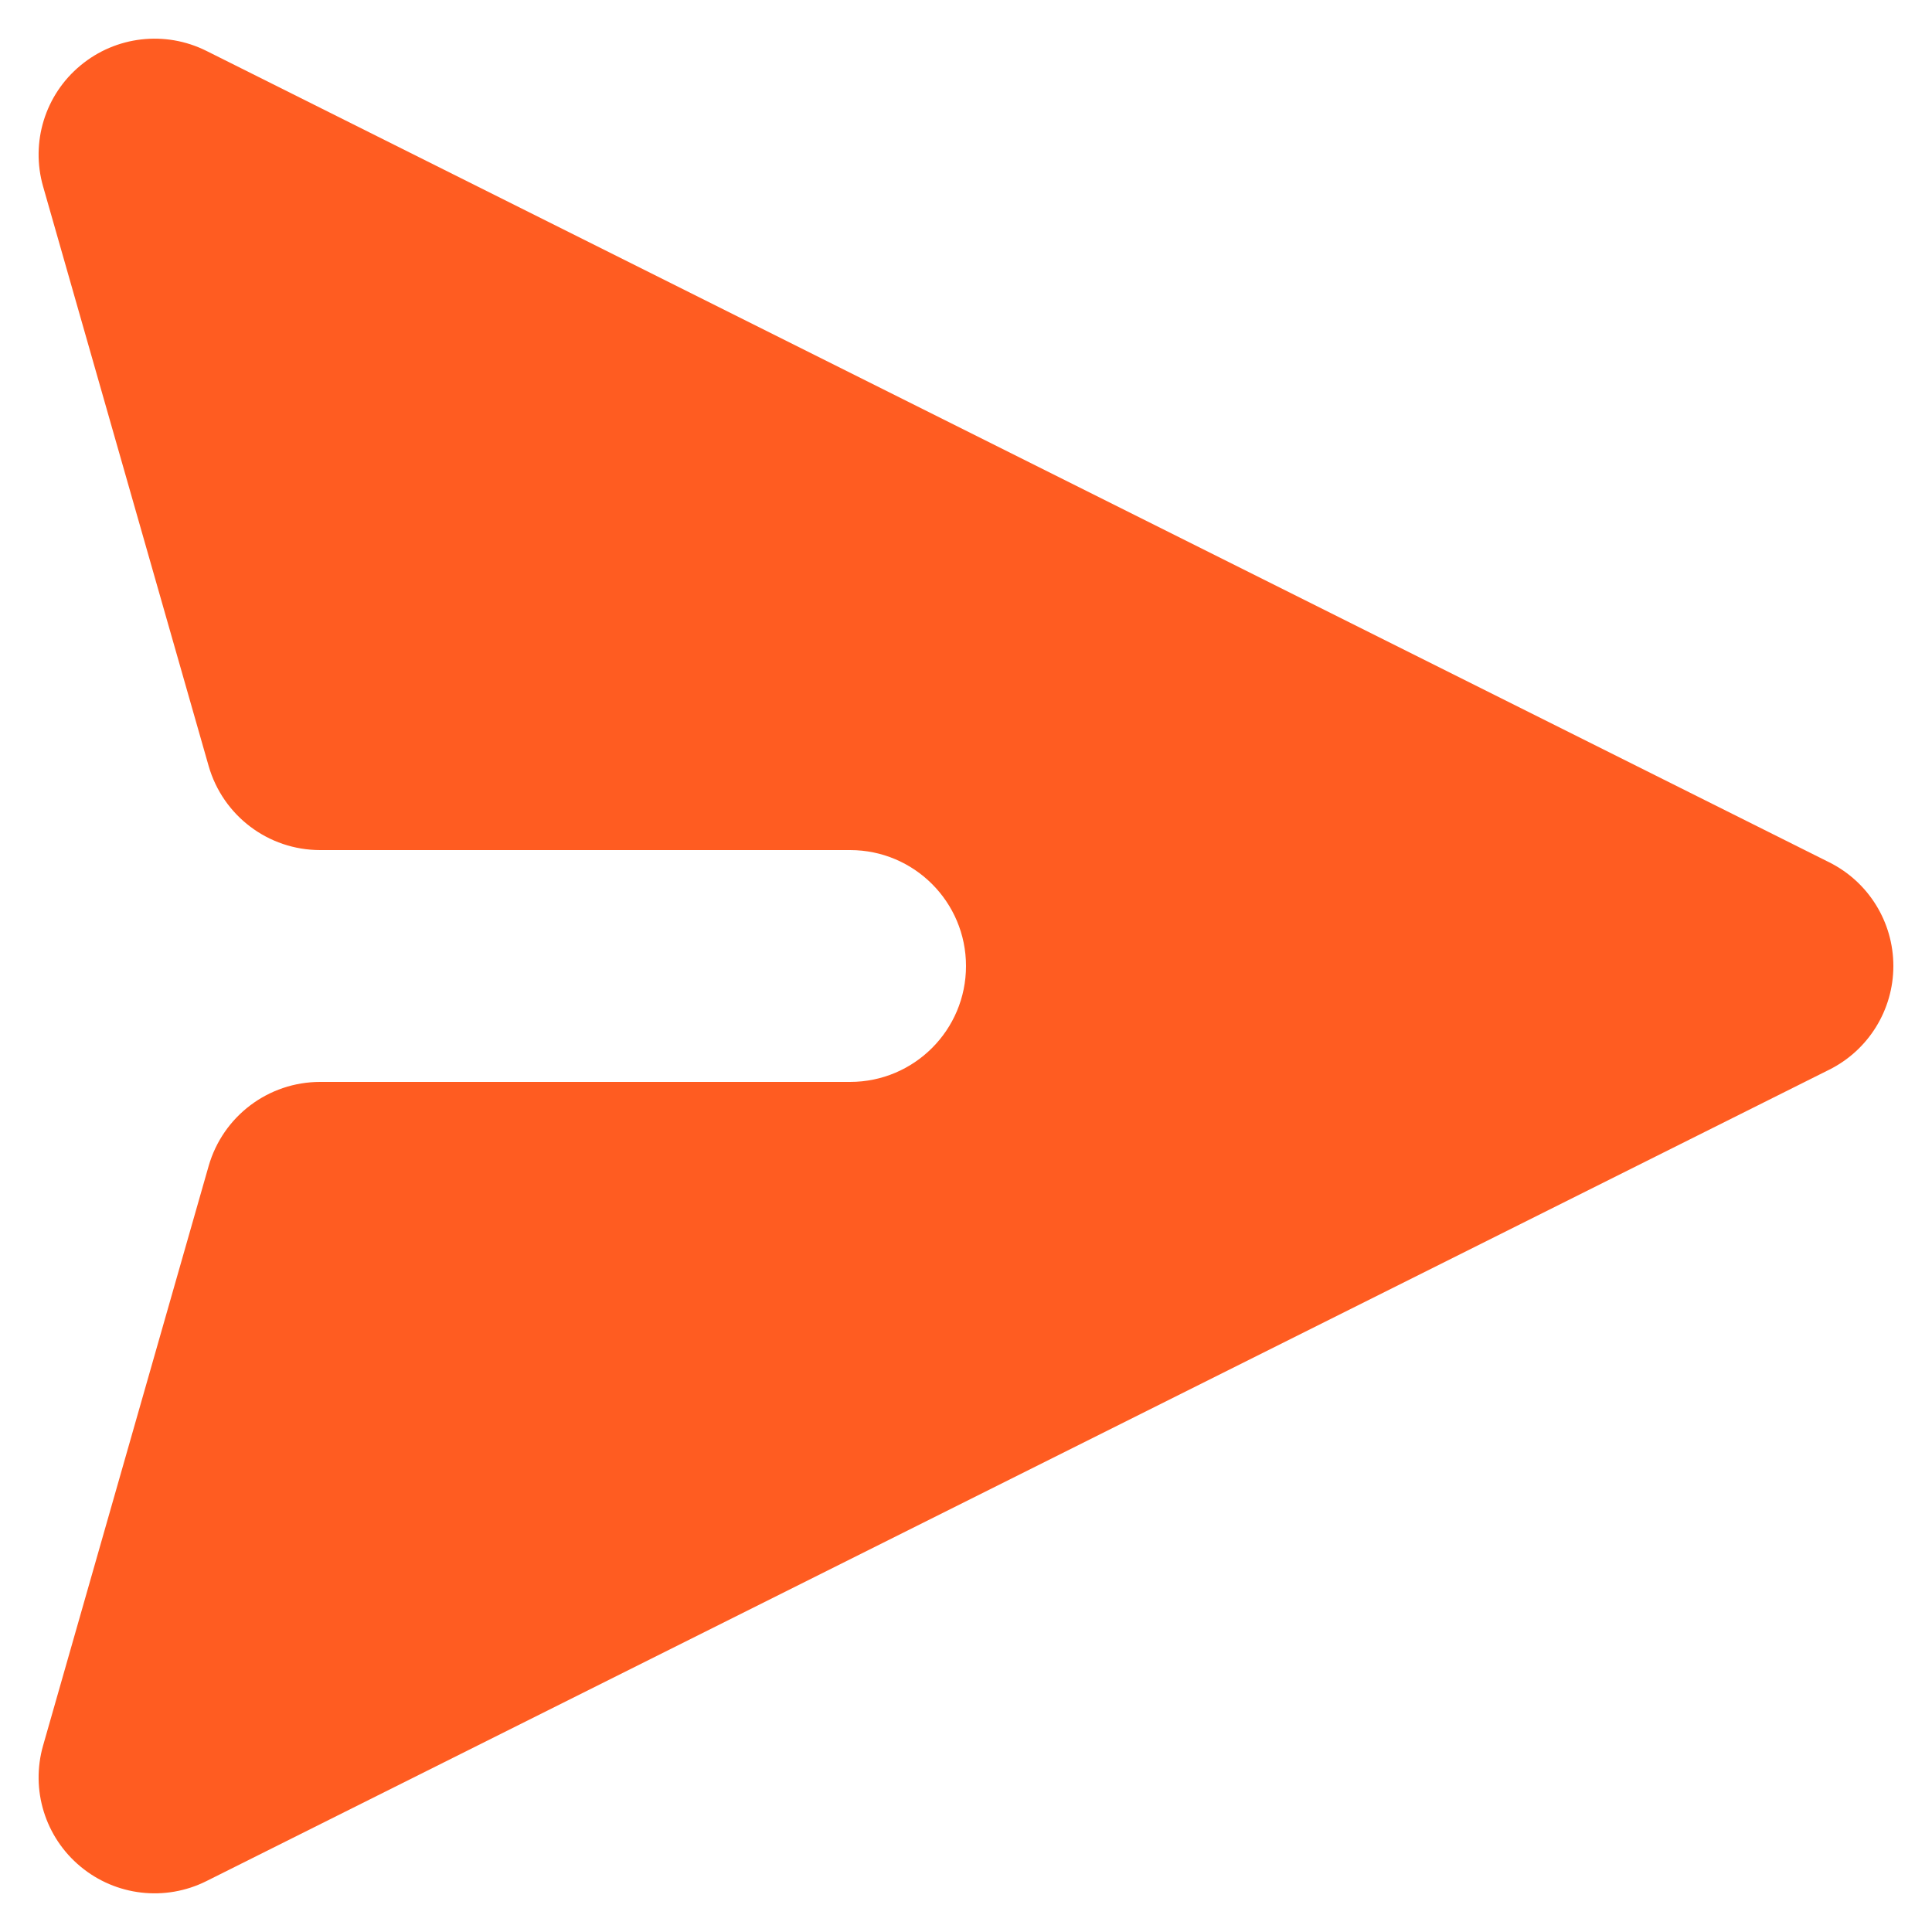
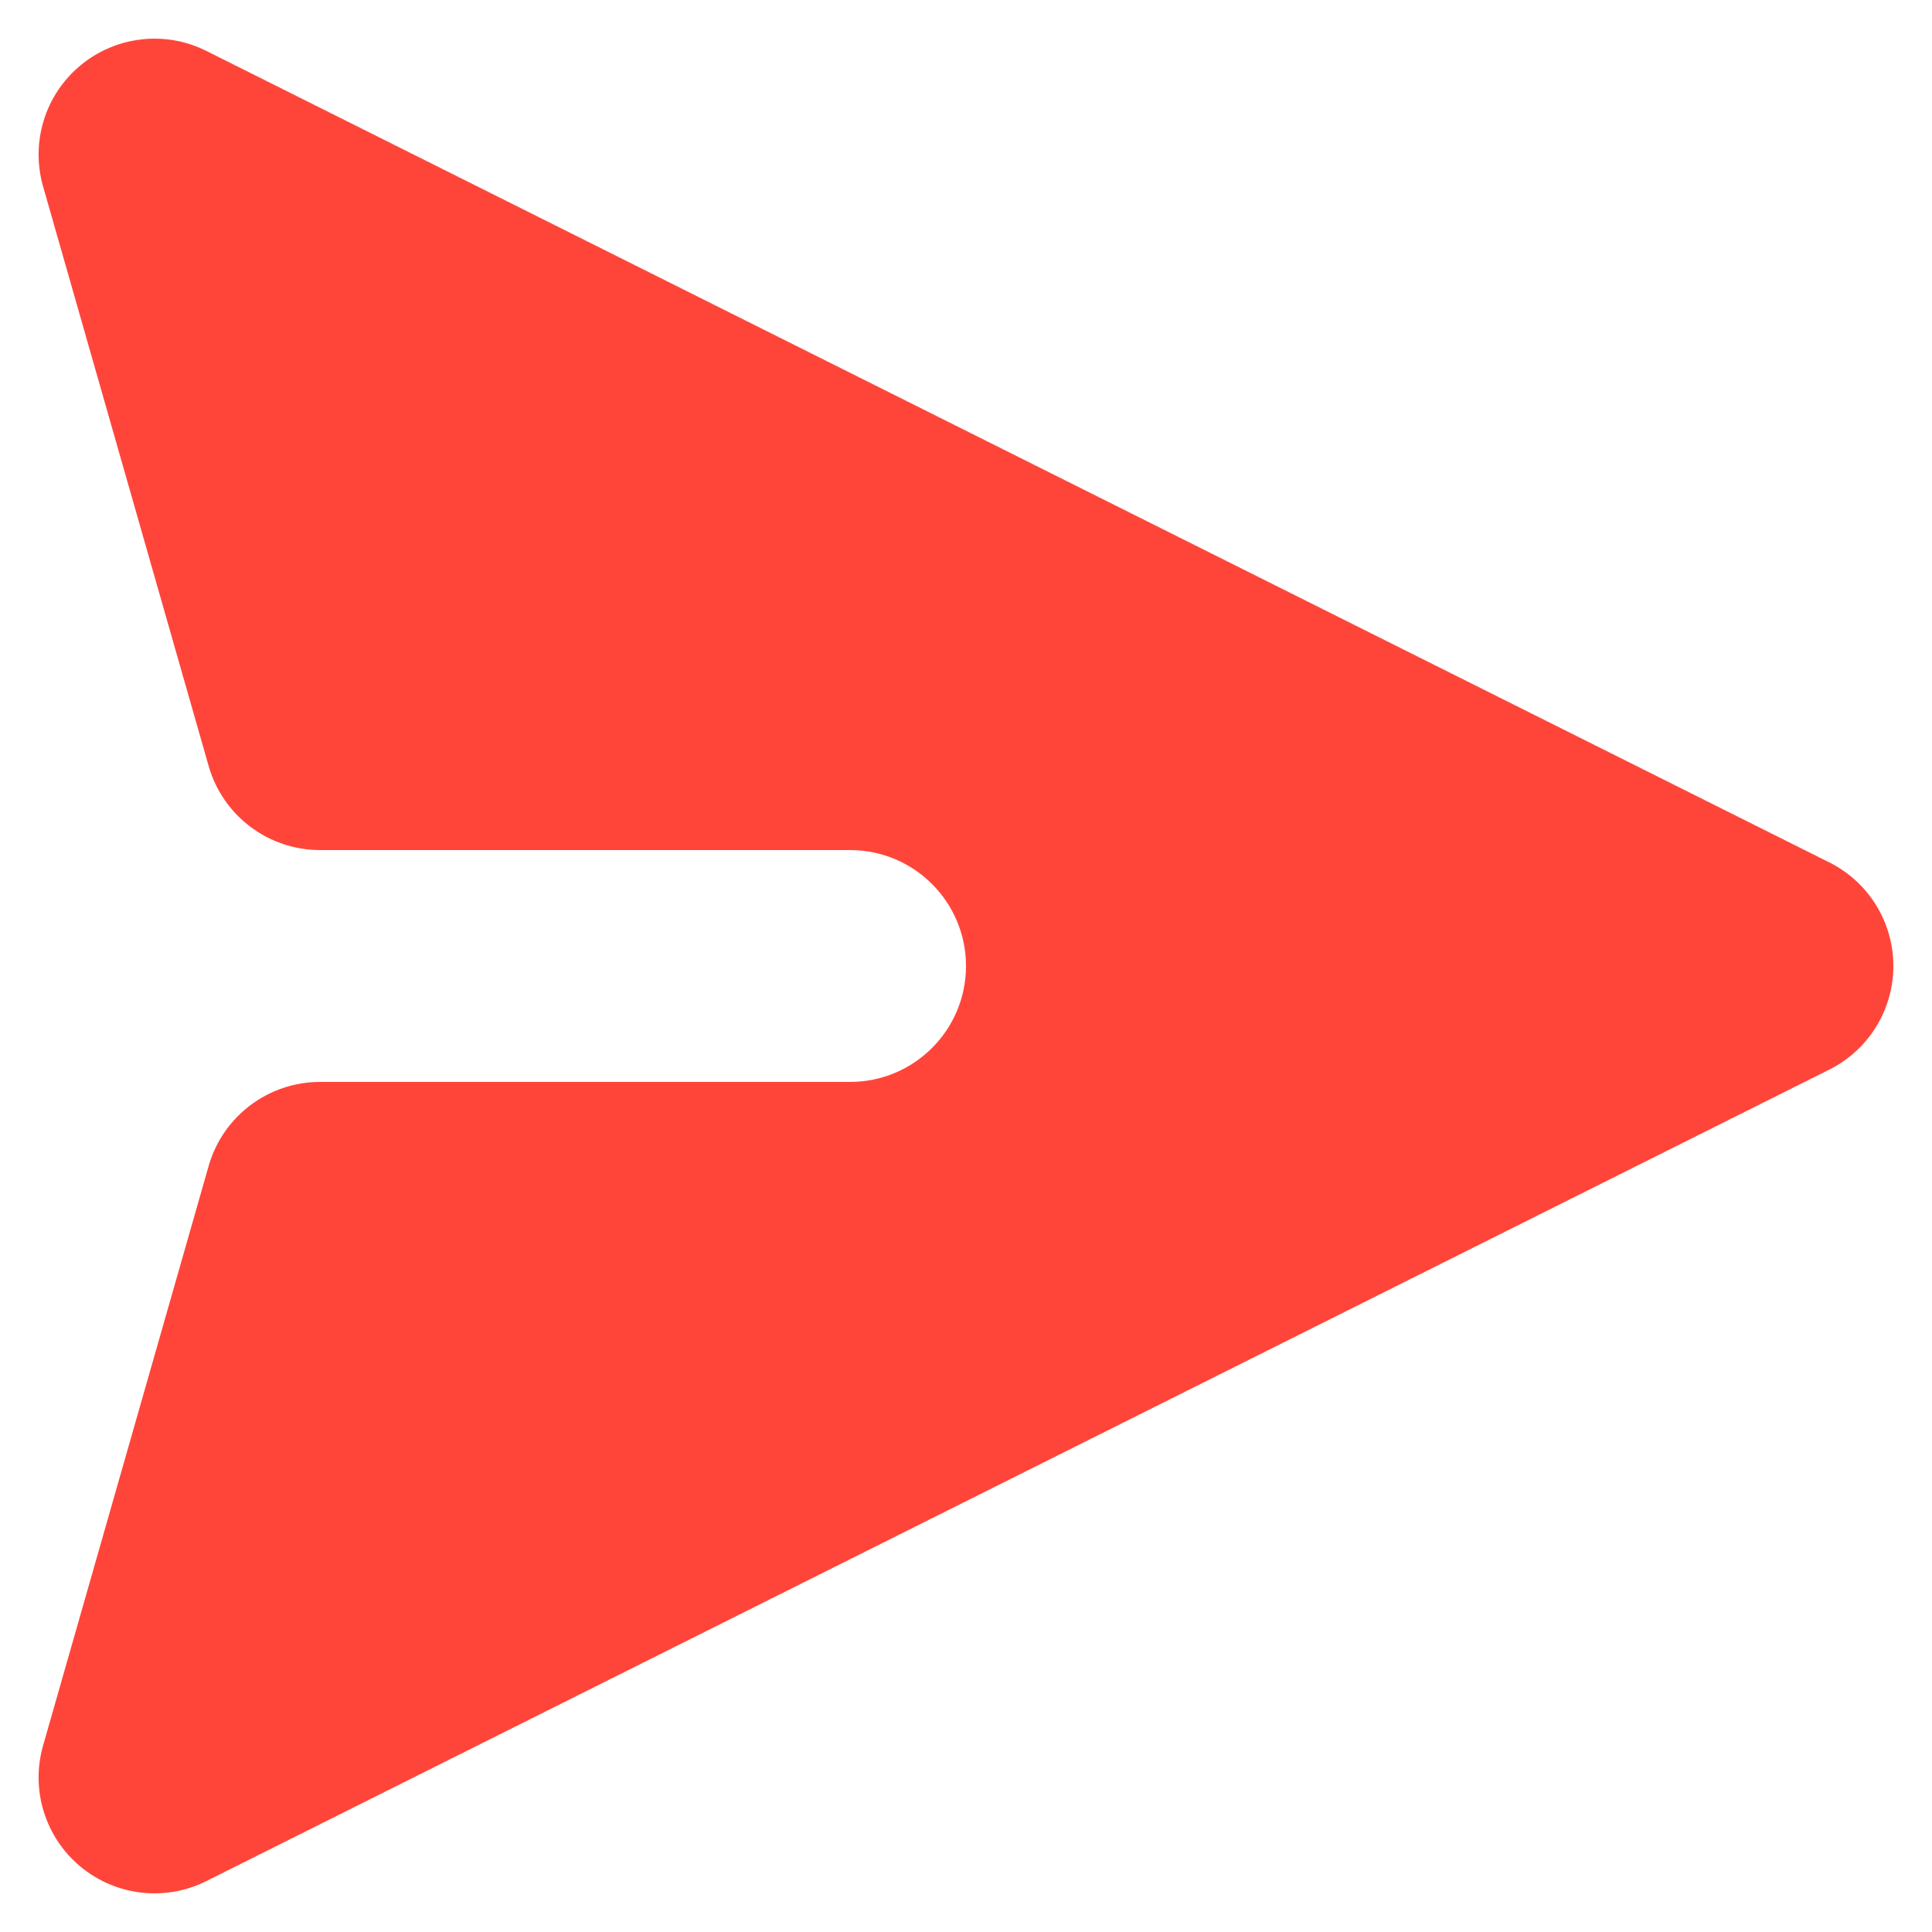
<svg xmlns="http://www.w3.org/2000/svg" width="20" height="20" viewBox="0 0 20 20" fill="none">
-   <path d="M18.937 11.073C19.343 10.87 19.6 10.454 19.6 10C19.6 9.545 19.343 9.13 18.937 8.927L2.137 0.527C1.711 0.314 1.2 0.373 0.834 0.677C0.467 0.98 0.315 1.472 0.446 1.93L2.16 7.93C2.308 8.445 2.778 8.8 3.314 8.8L8.8 8.8C9.463 8.8 10 9.337 10 10C10 10.663 9.463 11.2 8.8 11.2L3.314 11.2C2.778 11.2 2.308 11.555 2.16 12.07L0.446 18.07C0.315 18.528 0.467 19.019 0.834 19.323C1.2 19.627 1.711 19.686 2.137 19.473L18.937 11.073Z" fill="#FF5C21" />
+   <path d="M18.936 11.073C19.343 10.87 19.6 10.454 19.6 10C19.6 9.545 19.343 9.13 18.936 8.927L2.136 0.527C1.711 0.314 1.199 0.373 0.833 0.677C0.467 0.98 0.315 1.472 0.446 1.93L2.16 7.93C2.307 8.445 2.778 8.8 3.314 8.8L8.8 8.8C9.462 8.8 10 9.337 10 10C10 10.663 9.462 11.2 8.8 11.2L3.314 11.2C2.778 11.2 2.307 11.555 2.16 12.07L0.446 18.07C0.315 18.528 0.467 19.019 0.833 19.323C1.199 19.627 1.711 19.686 2.136 19.473L18.936 11.073Z" fill="#FF453A" />
</svg>
